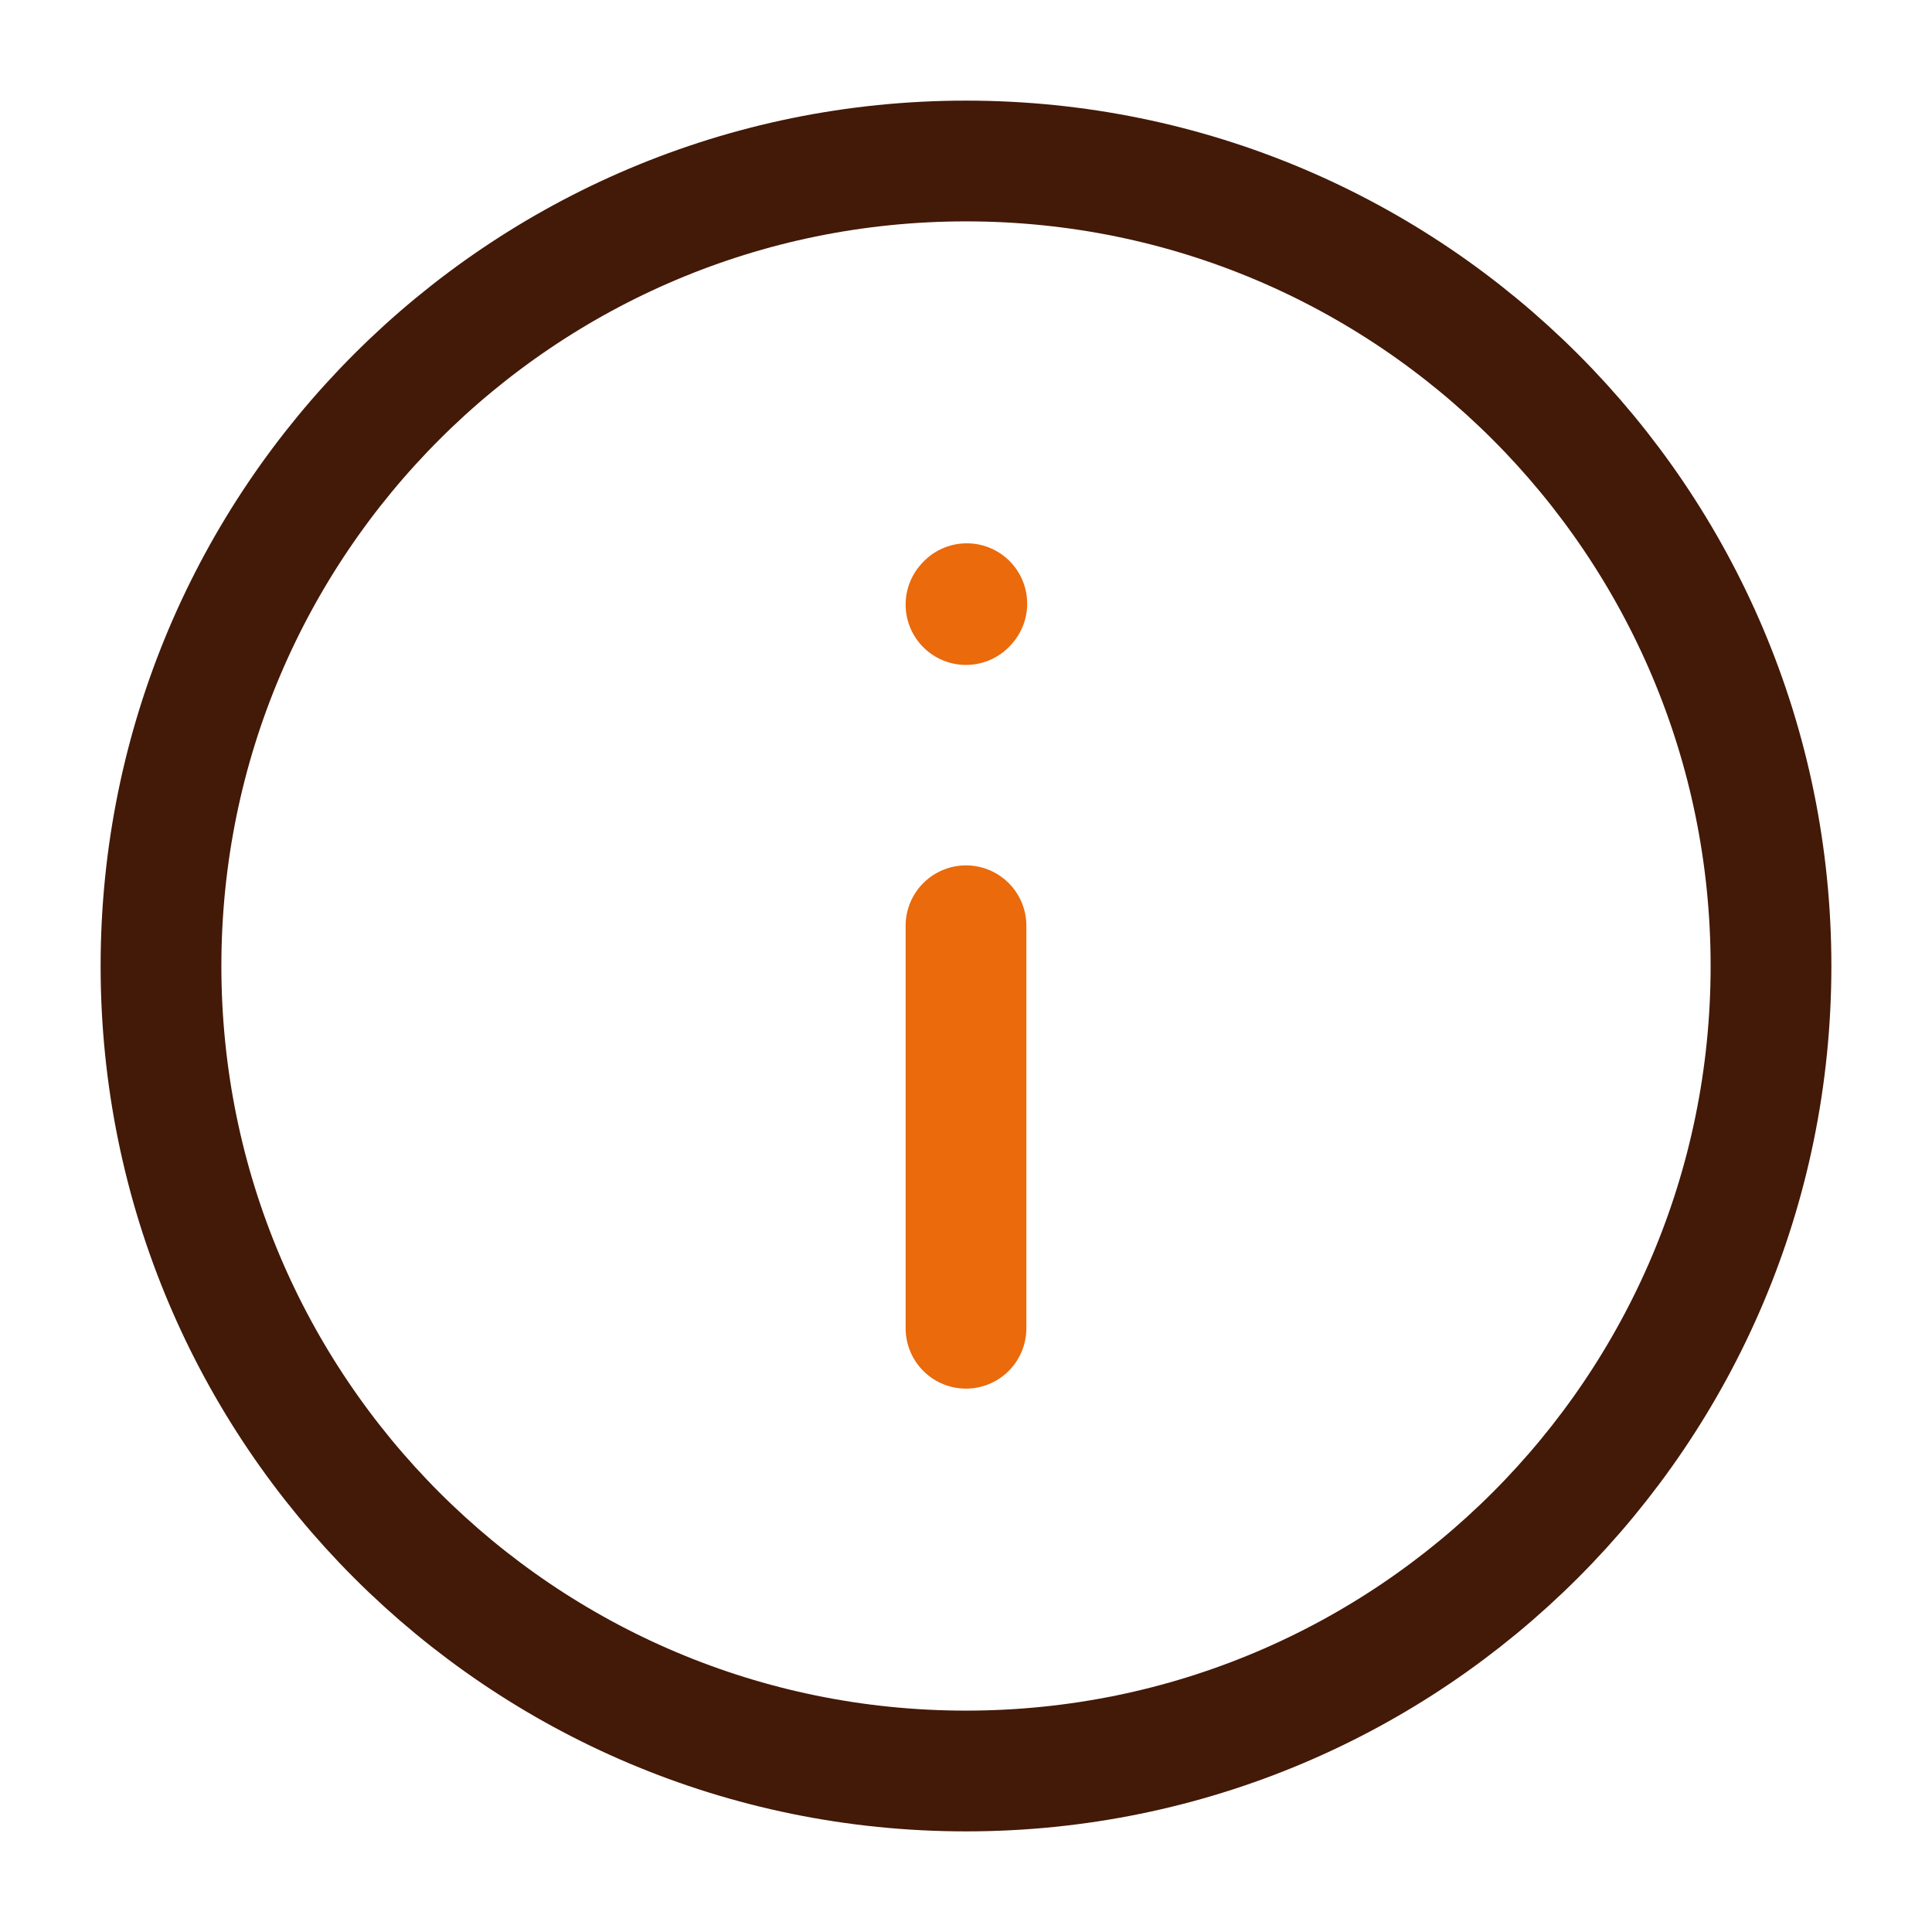
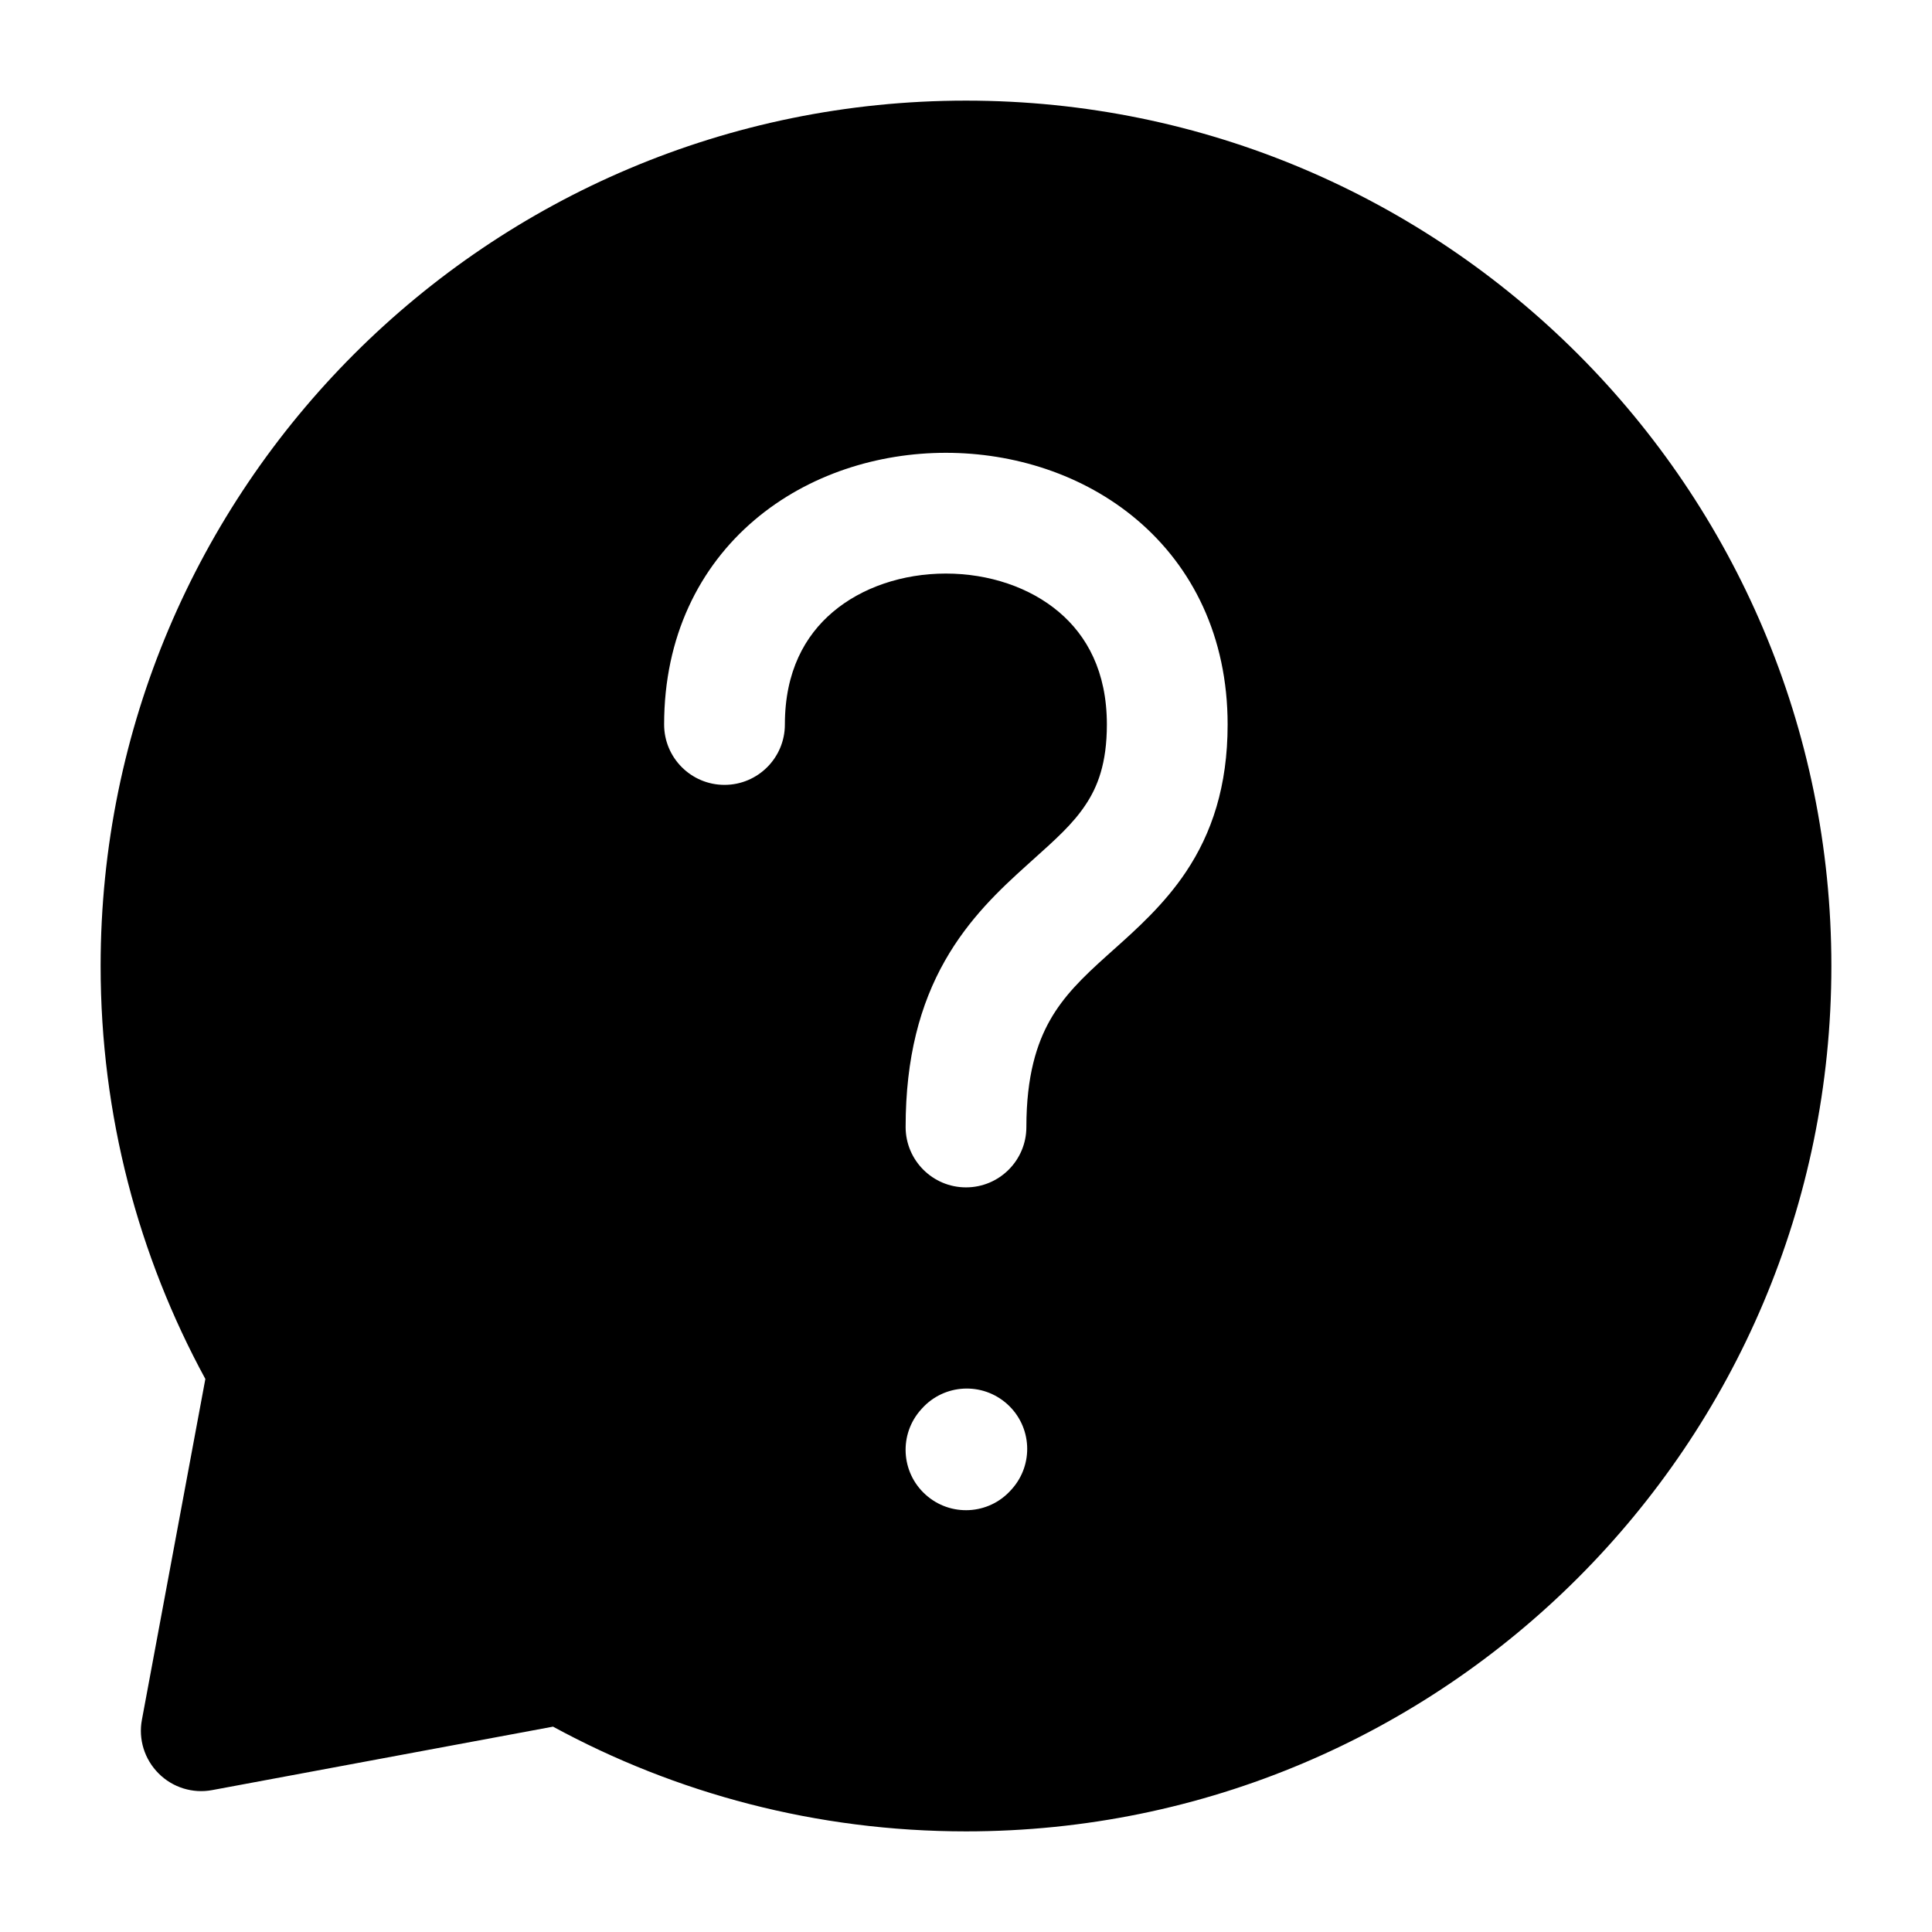
- <svg xmlns="http://www.w3.org/2000/svg" width="24px" height="24px" stroke-width="1.5" viewBox="0 0 24 24" fill="none" color="#000000">
-   <path d="M12 11.5V16.5" stroke="#ea6a0c" stroke-width="1.5" stroke-linecap="round" stroke-linejoin="round" />
-   <path d="M12 7.51L12.01 7.499" stroke="#ea6a0c" stroke-width="1.5" stroke-linecap="round" stroke-linejoin="round" />
-   <path d="M12 22C17.523 22 22 17.523 22 12C22 6.477 17.523 2 12 2C6.477 2 2 6.477 2 12C2 17.523 6.477 22 12 22Z" stroke="#431907" stroke-width="1.5" stroke-linecap="round" stroke-linejoin="round" />
+ <svg xmlns="http://www.w3.org/2000/svg" width="24px" height="24px" viewBox="0 0 24 24" fill="none" color="#000000" stroke-width="1.5">
+   <path fill-rule="evenodd" clip-rule="evenodd" d="M1.25 12C1.25 6.063 6.063 1.25 12 1.25C17.937 1.25 22.75 6.063 22.75 12C22.75 17.937 17.937 22.75 12 22.75C10.144 22.75 8.395 22.279 6.87 21.449L2.637 22.237C2.394 22.283 2.144 22.205 1.97 22.03C1.795 21.855 1.717 21.606 1.763 21.363L2.551 17.13C1.721 15.605 1.25 13.856 1.25 12ZM10.345 7.603C10 7.895 9.75 8.341 9.75 9C9.75 9.414 9.414 9.75 9 9.75C8.586 9.75 8.25 9.414 8.25 9C8.25 7.909 8.687 7.042 9.374 6.459C10.045 5.89 10.912 5.625 11.75 5.625C12.588 5.625 13.455 5.89 14.126 6.459C14.813 7.042 15.25 7.909 15.25 9C15.25 9.766 15.054 10.35 14.733 10.83C14.464 11.234 14.114 11.546 13.839 11.792C13.809 11.819 13.78 11.845 13.752 11.87C13.444 12.146 13.213 12.374 13.043 12.674C12.881 12.961 12.75 13.362 12.75 14C12.75 14.414 12.414 14.75 12 14.75C11.586 14.75 11.25 14.414 11.25 14C11.25 13.138 11.431 12.476 11.738 11.935C12.037 11.407 12.431 11.041 12.748 10.755L12.82 10.69C13.121 10.42 13.328 10.235 13.485 9.998C13.634 9.776 13.75 9.484 13.75 9C13.75 8.341 13.5 7.895 13.155 7.603C12.795 7.297 12.287 7.125 11.75 7.125C11.213 7.125 10.705 7.297 10.345 7.603ZM12.567 18.501C12.845 18.193 12.82 17.719 12.512 17.442C12.204 17.165 11.73 17.189 11.453 17.497L11.443 17.508C11.165 17.816 11.19 18.29 11.498 18.567C11.806 18.845 12.28 18.82 12.557 18.512L12.567 18.501Z" fill="#000000" />
</svg>
